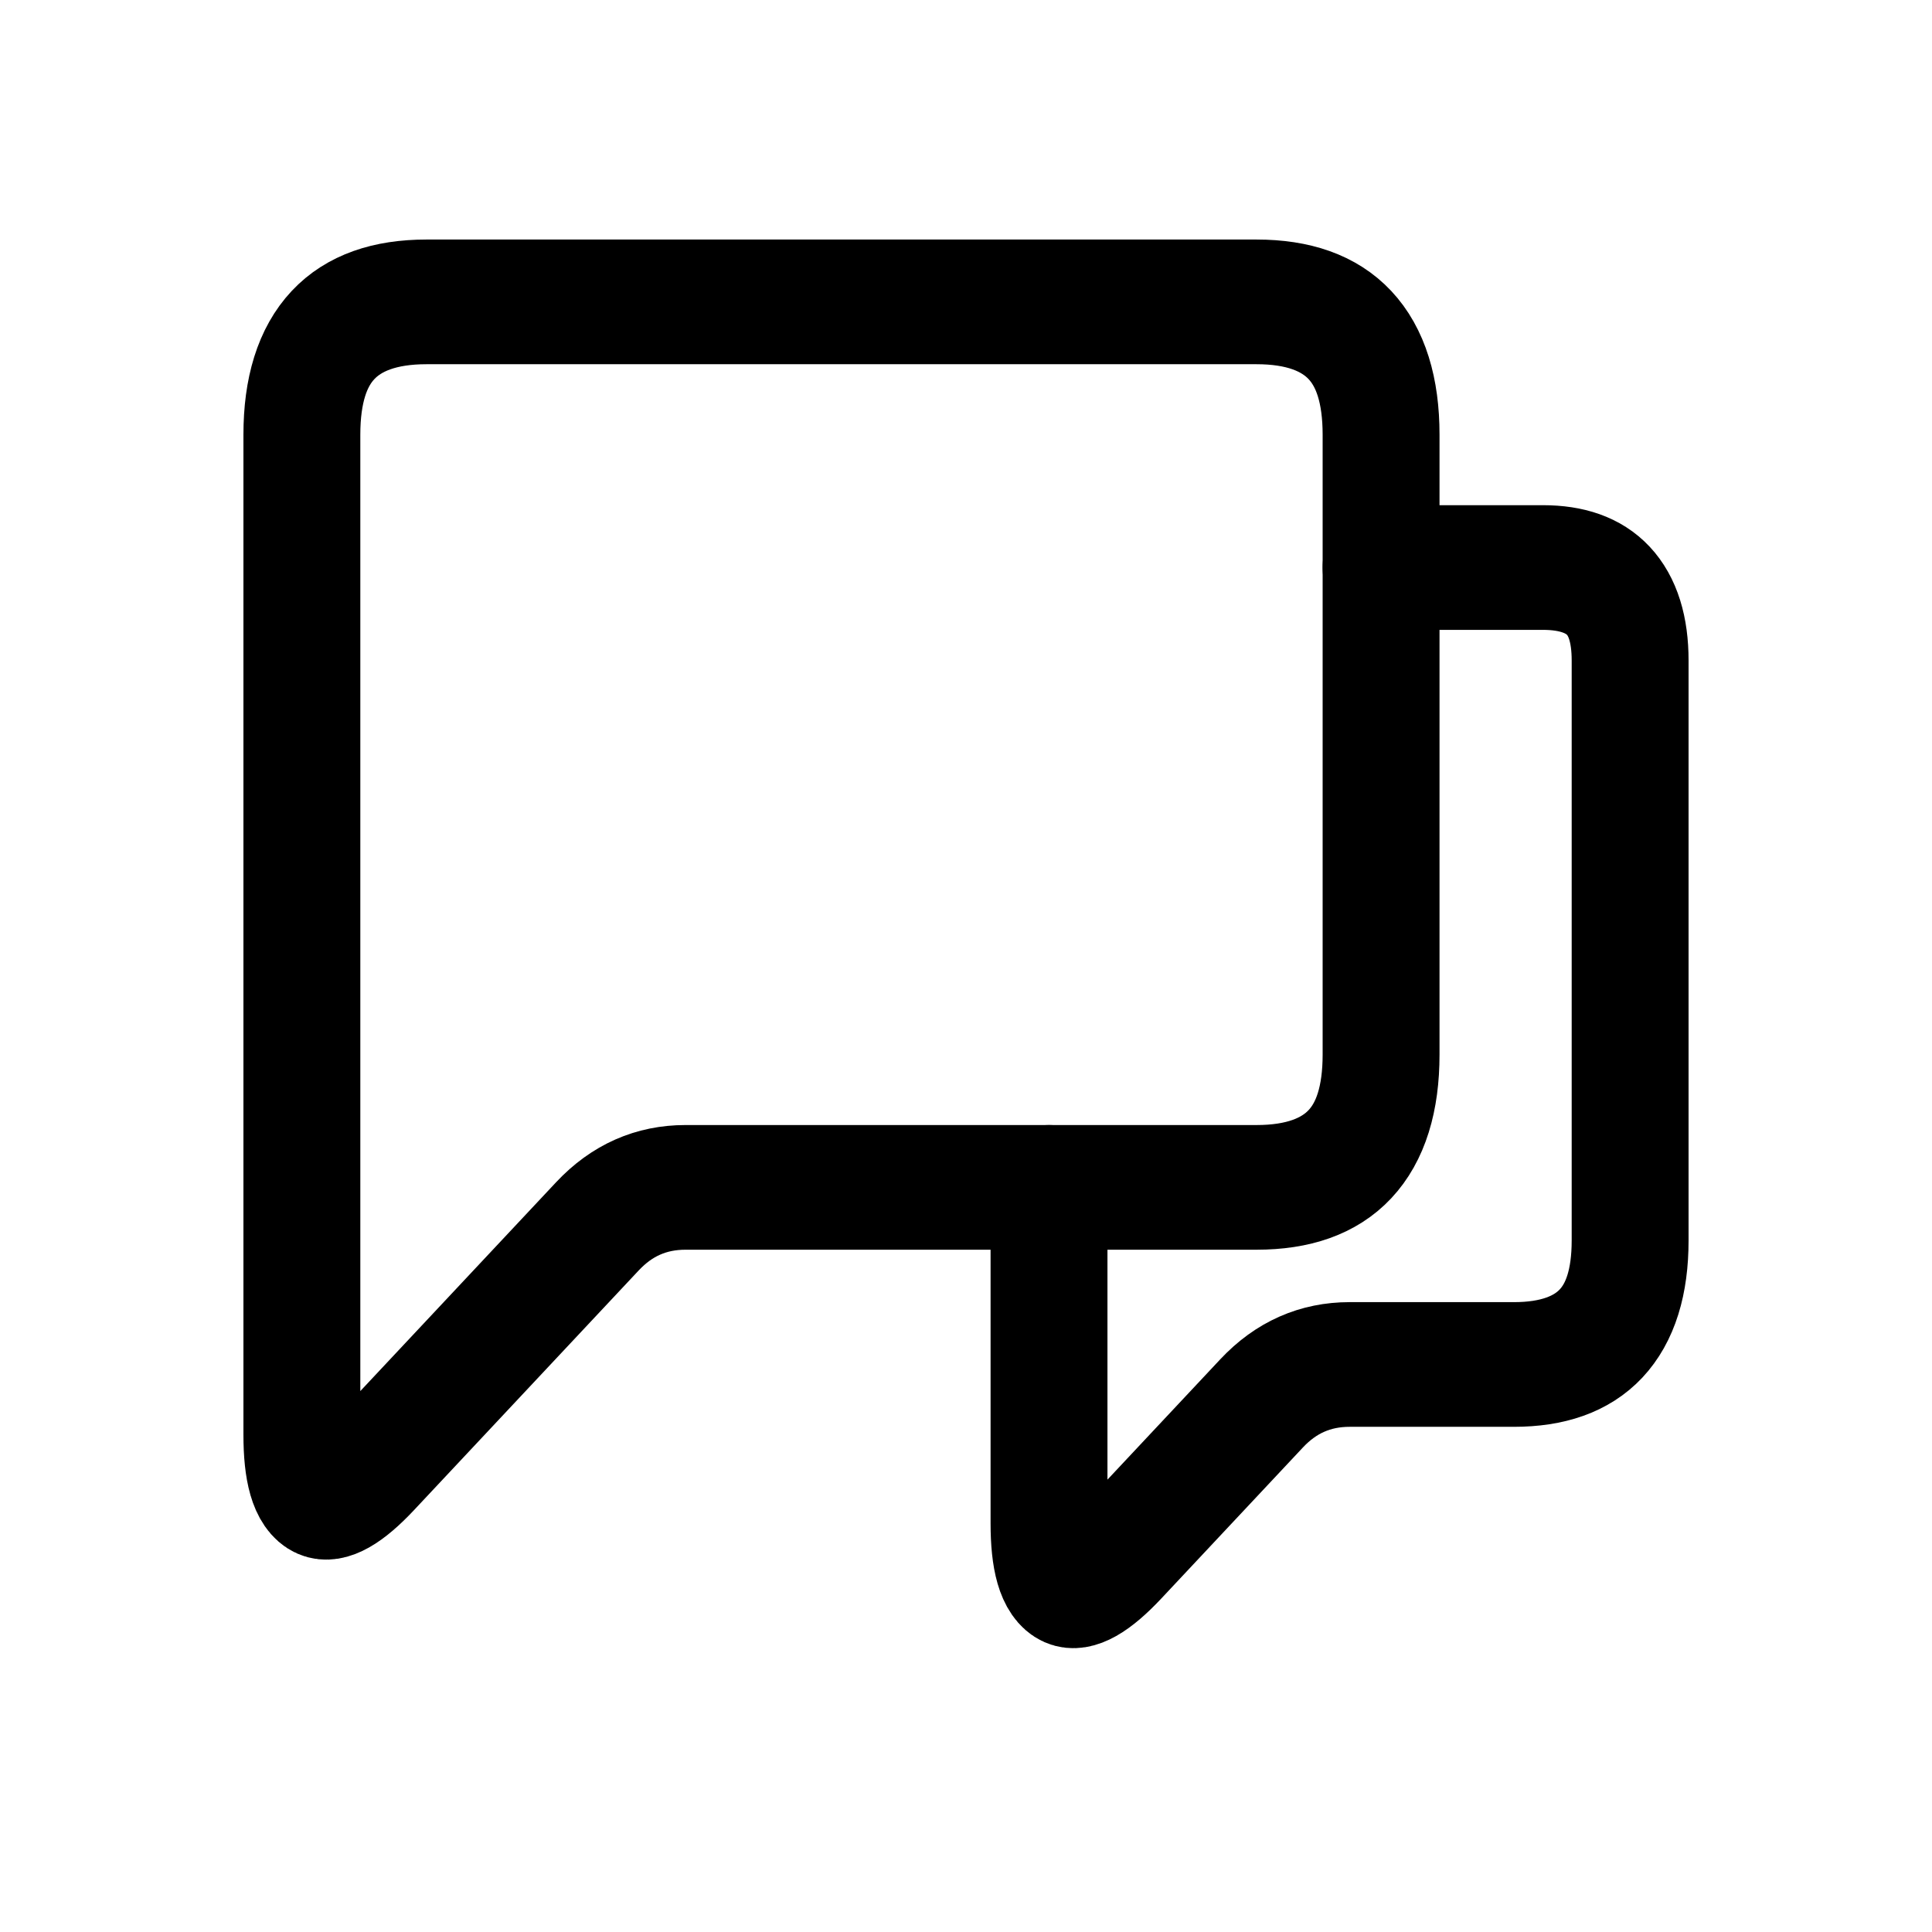
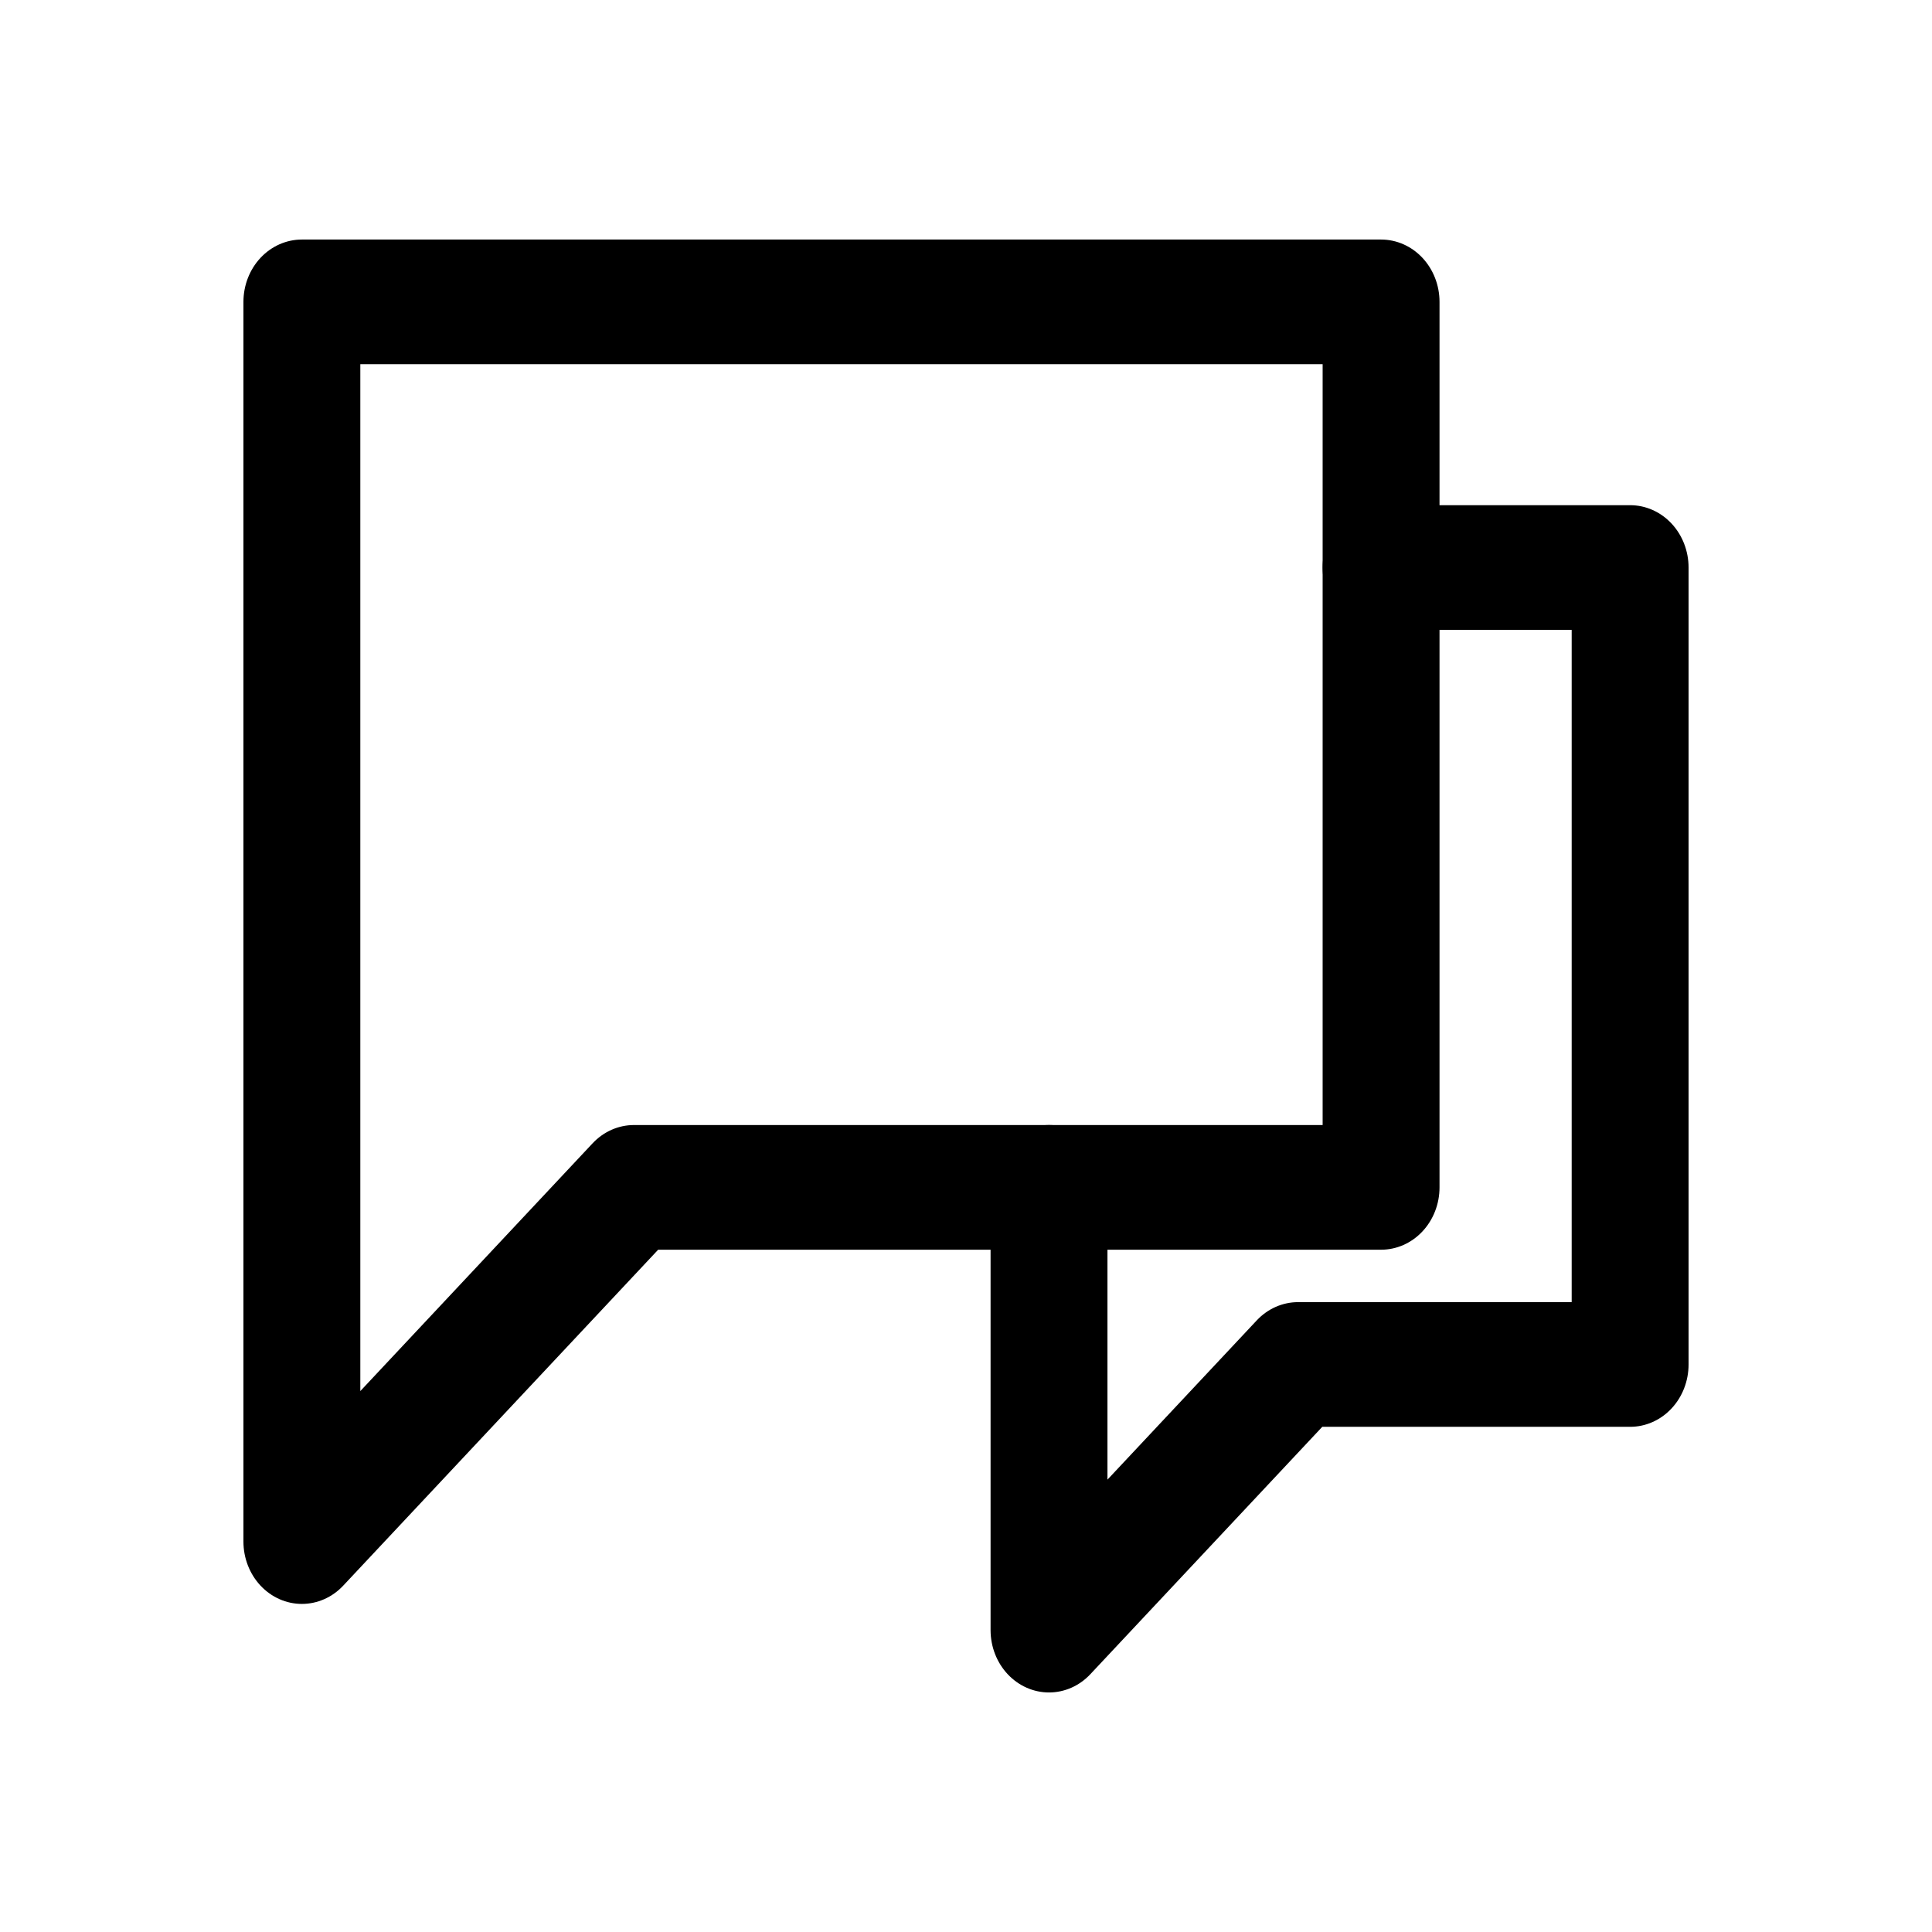
<svg xmlns="http://www.w3.org/2000/svg" viewBox="0 0 24 24" fill="none" stroke="currentColor" stroke-width="1.5" stroke-linecap="round" stroke-linejoin="round" shape-rendering="geometricPrecision">
  <g data-keyline="18x18" data-shape="square" transform="matrix(1.031252 0 0 1.099996 -0.3750258 -1.74995)" stroke-width="1.408">
-     <path d="M5.5 5 L15.5 5 Q17 5 17 6.5 L17 13.5 Q17 15 15.5 15 L8.621 15 Q8 15 7.561 15.439 L4.854 18.146 Q4 19 4 17.793 L4 6.5 Q4 5 5.5 5 Z" />
-     <path d="M17 8 L18.95 8 Q20 8 20 9.05 L20 15.6 Q20 17 18.6 17 L16.621 17 Q16 17 15.561 17.439 L13.854 19.146 Q13 20 13 18.793 L13 15" />
+     <path d="M4 5h13v10H8l-4 4z" stroke-linejoin="round" />
+     <path d="M17 8h3v9h-4l-3 3v-5" stroke-linejoin="round" />
  </g>
</svg>
